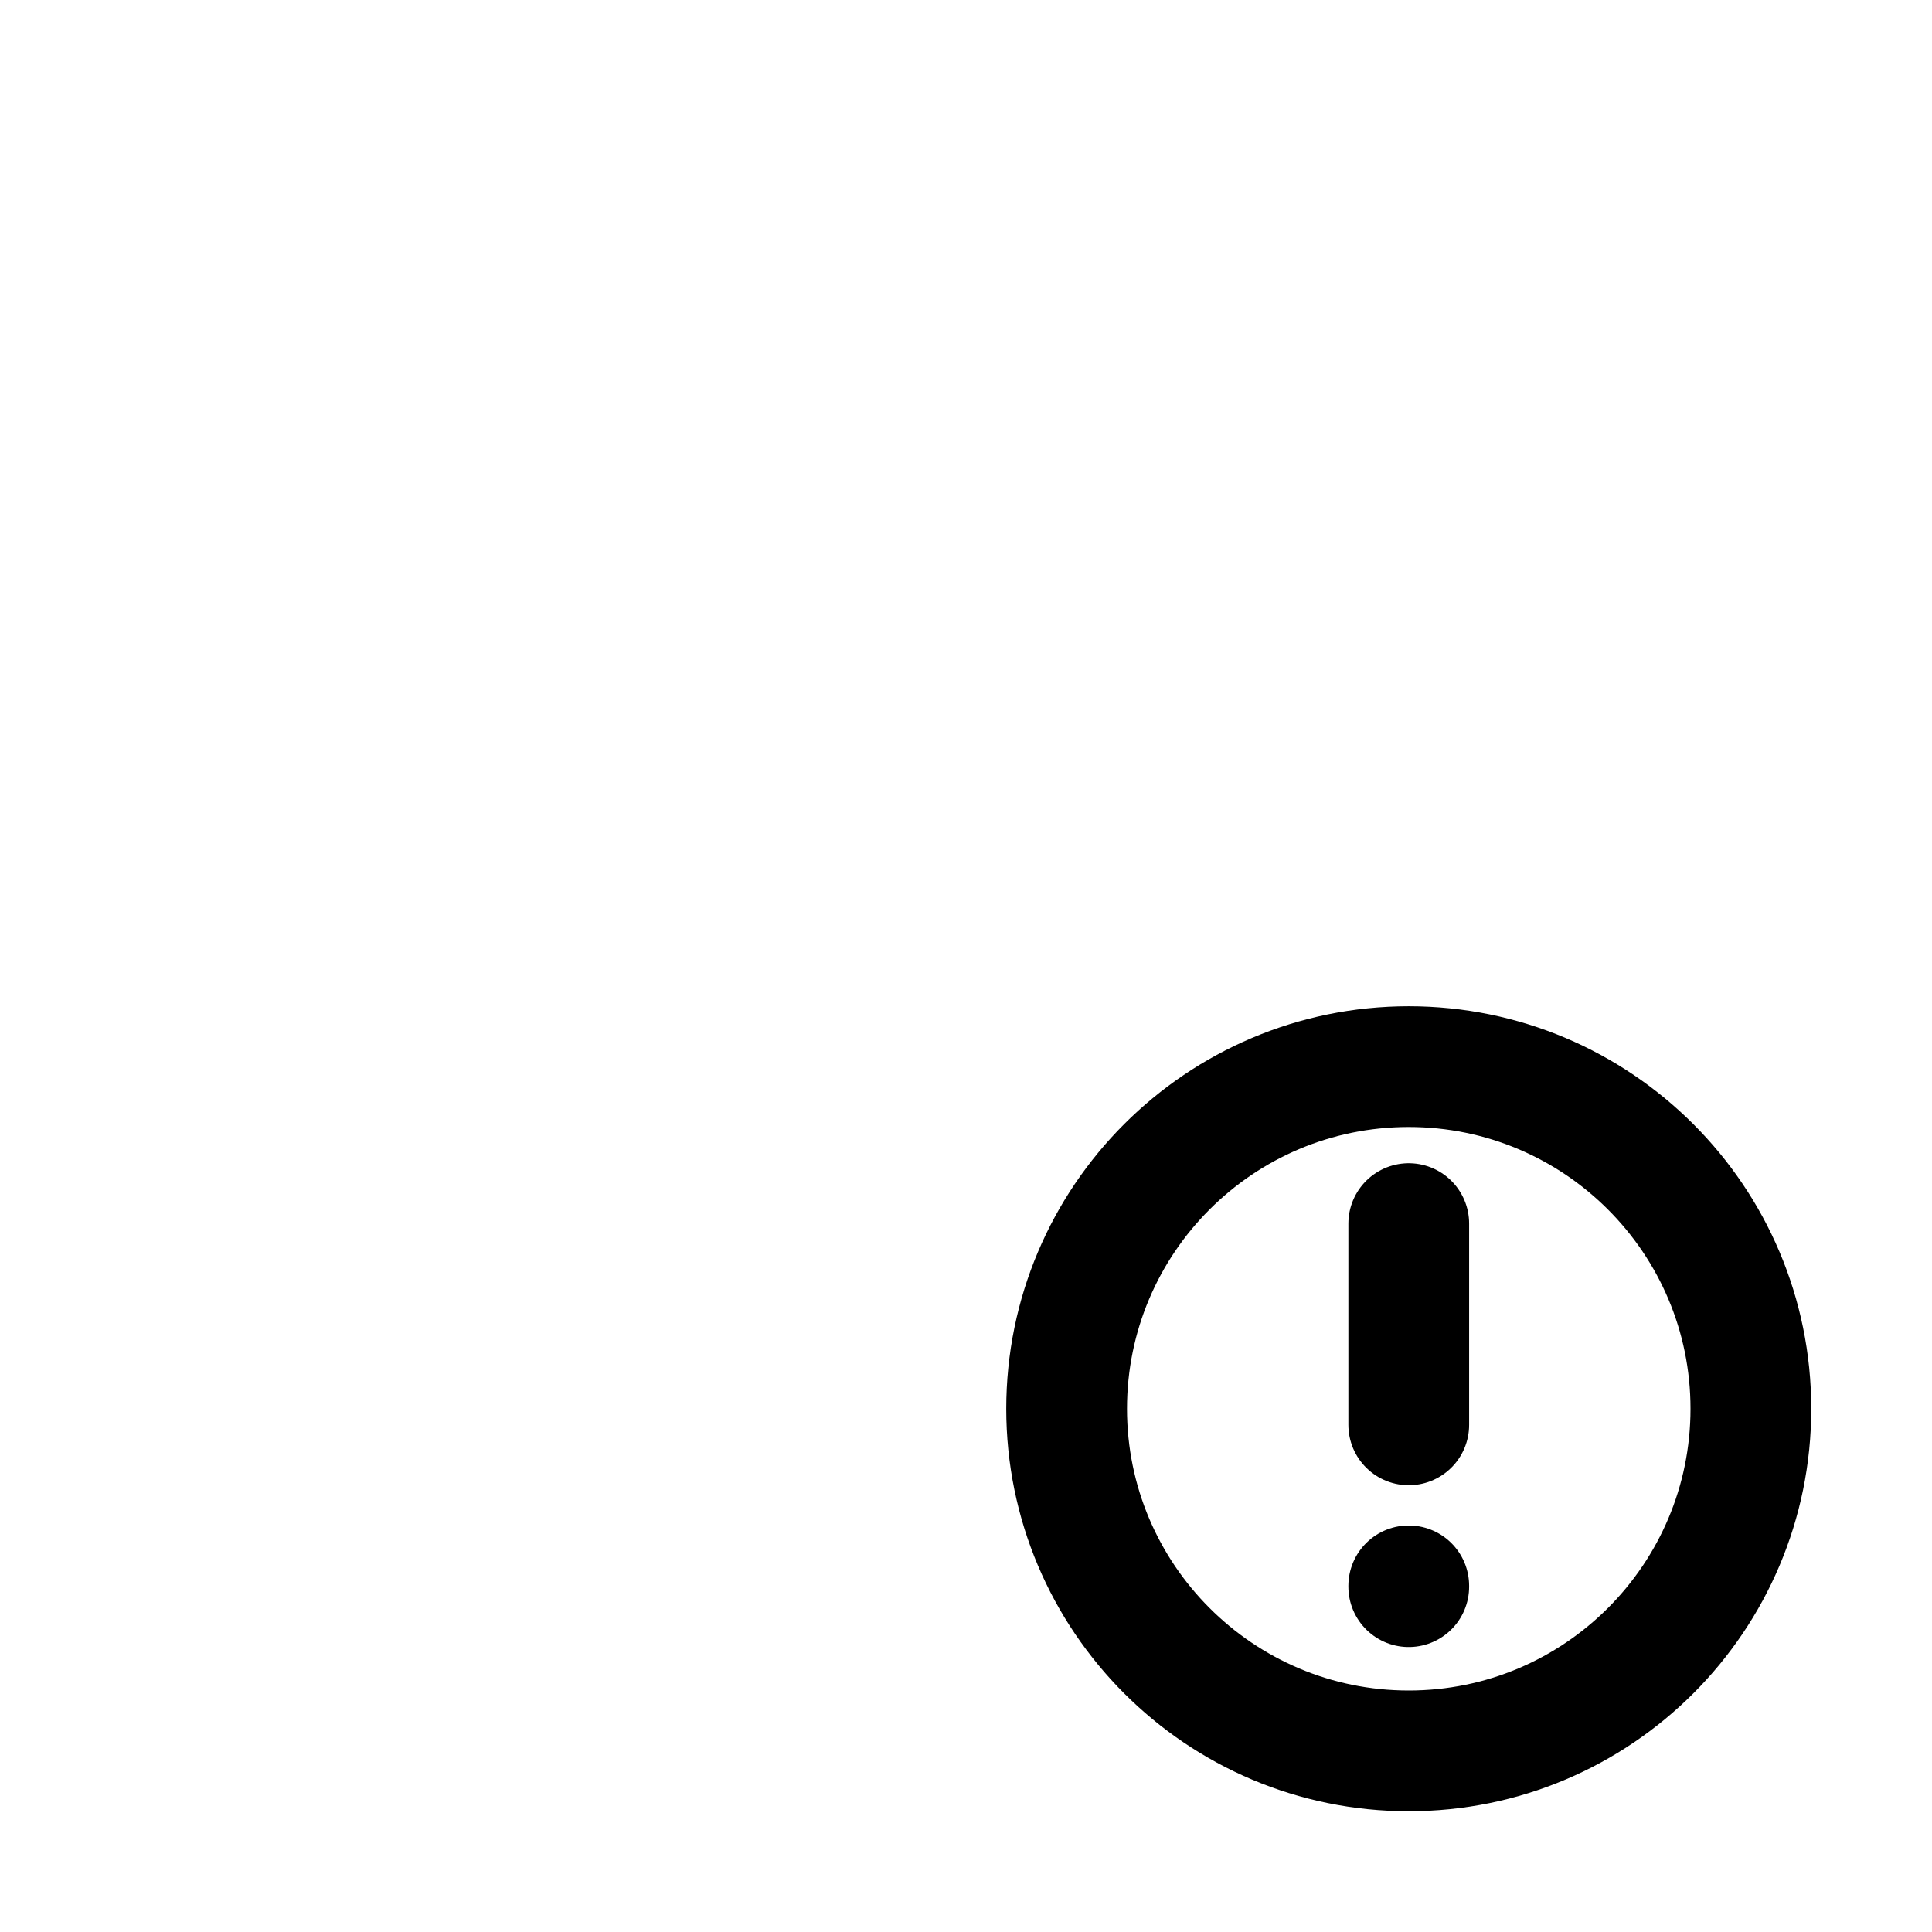
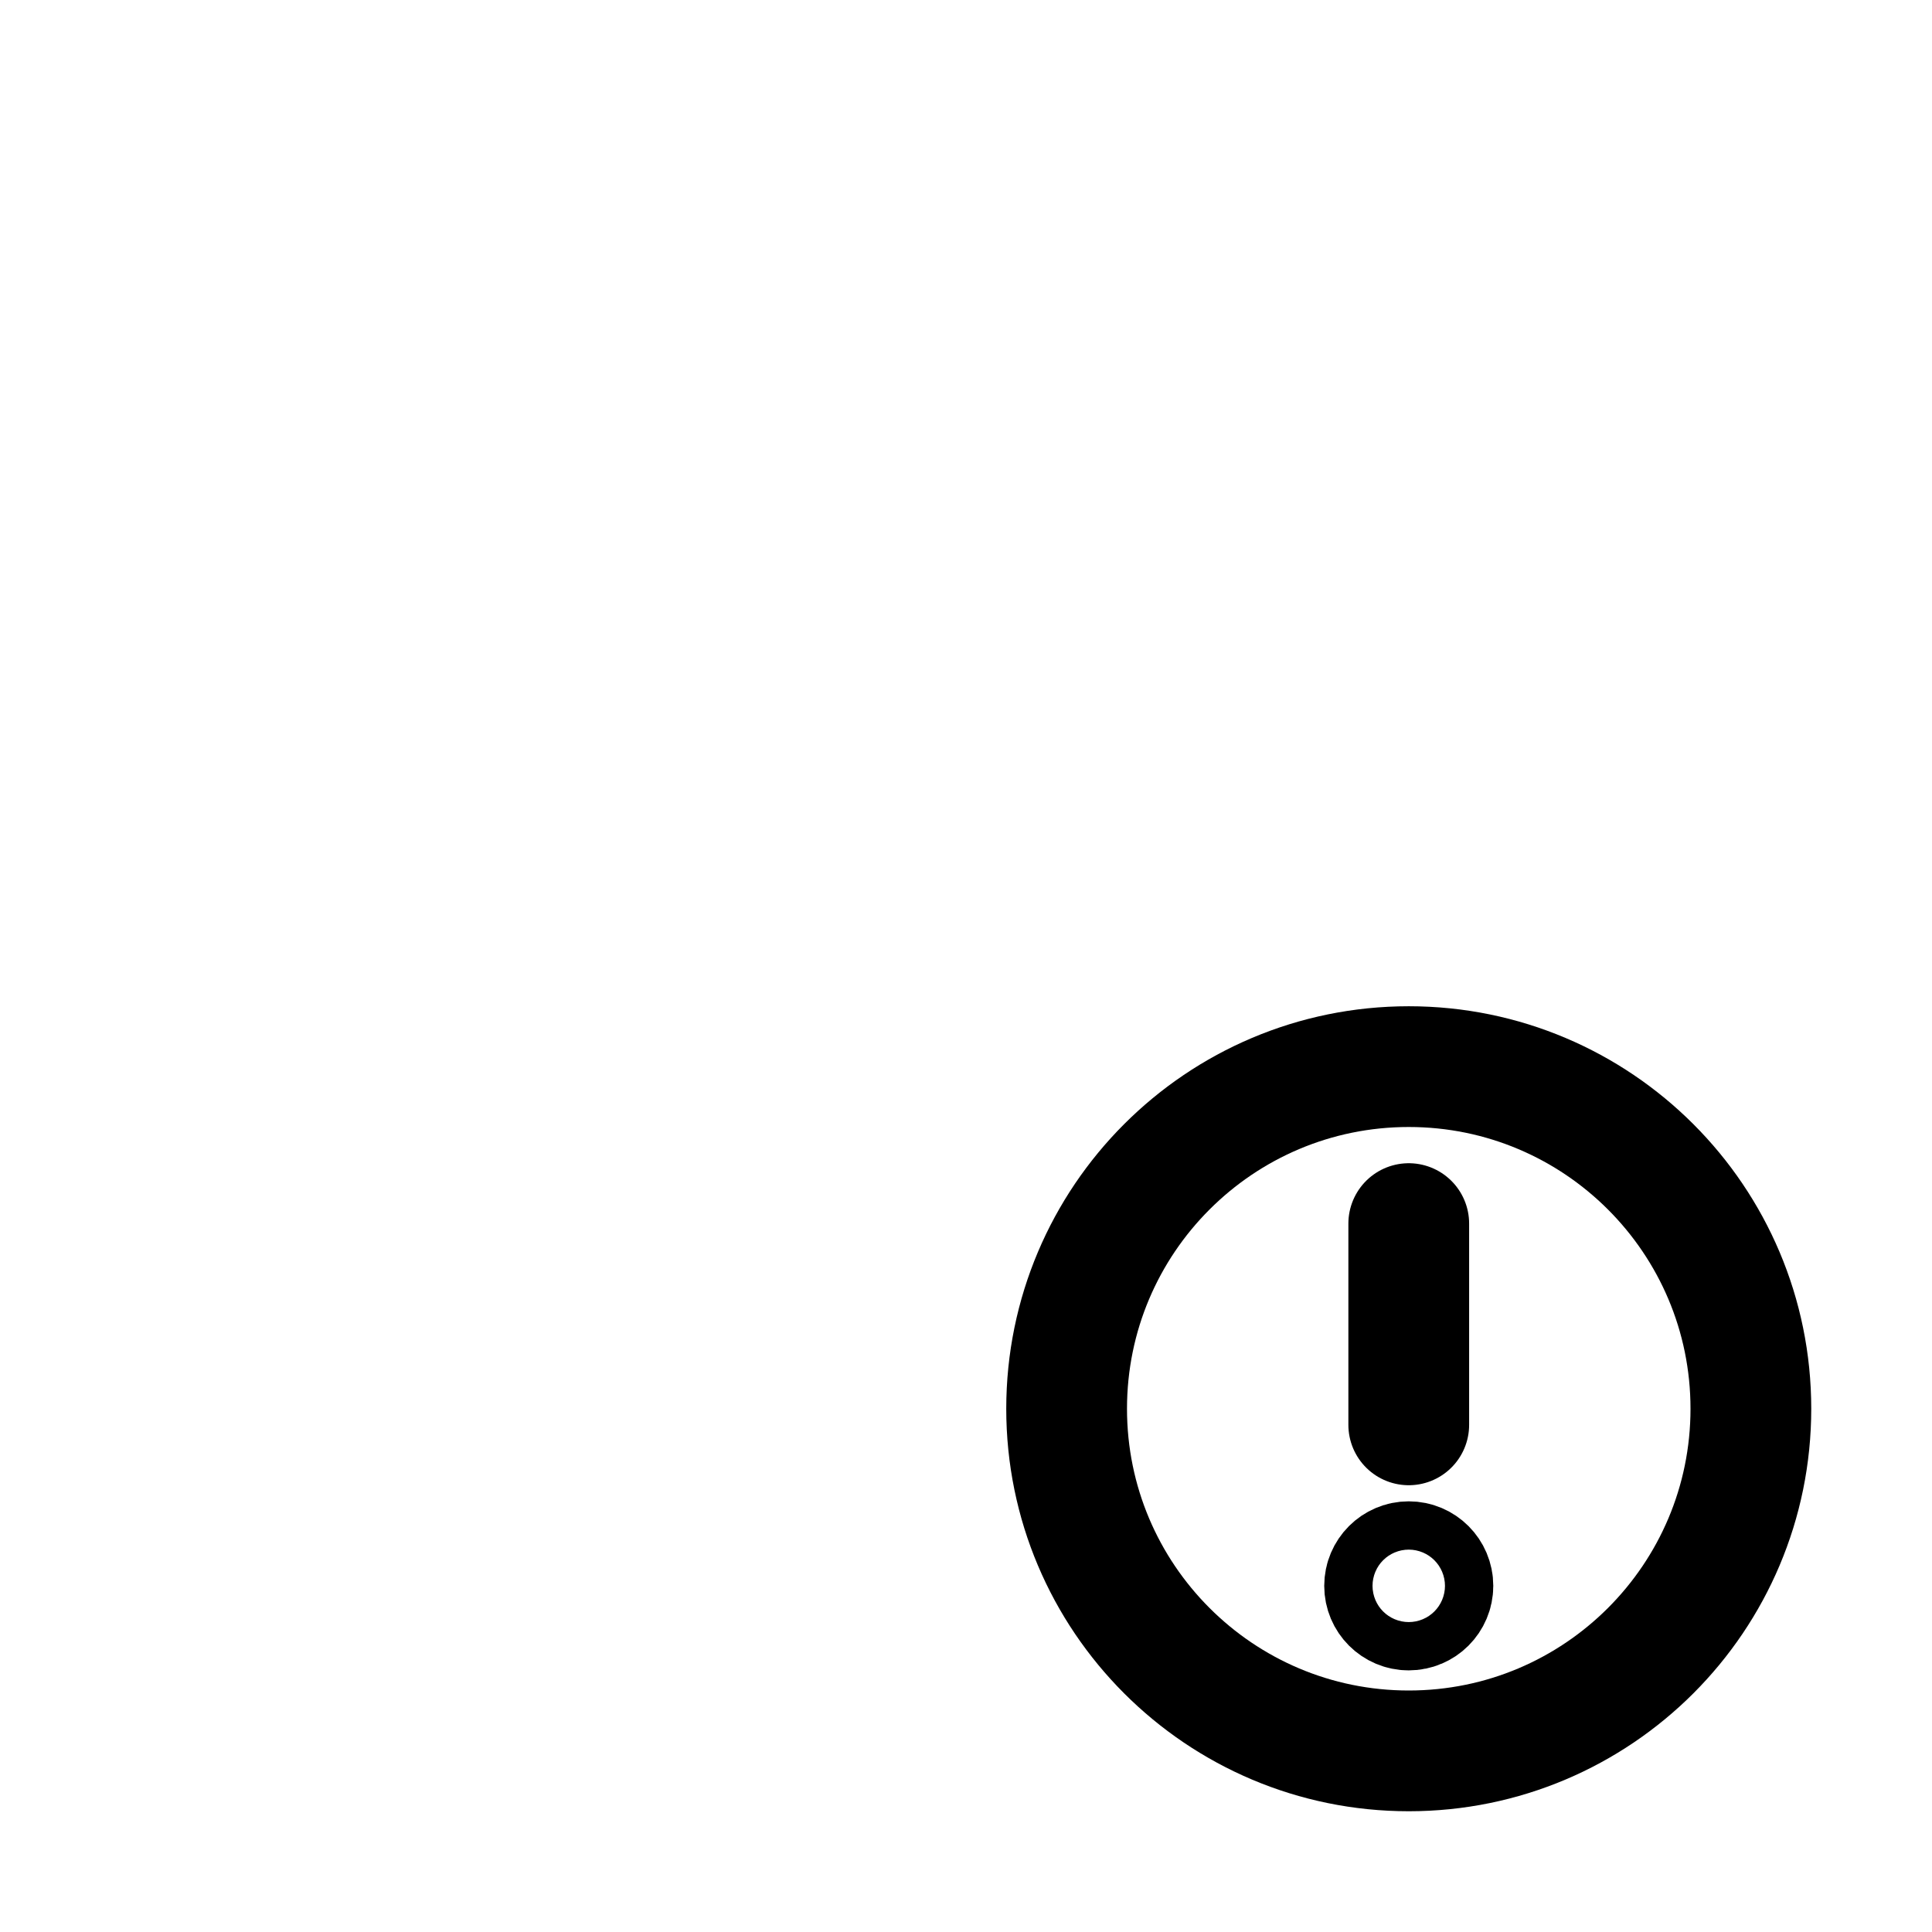
<svg xmlns="http://www.w3.org/2000/svg" viewBox="0 0 24 24" fill="none" stroke="currentColor" stroke-width="1.5" stroke-linecap="round" stroke-linejoin="round">
  <path pathLength="1" d="M13.25 17.5a4.25 4.25 0 1 0 8.5 0 4.25 4.25 0 1 0-8.5 0z" />
  <path pathLength="1" d="M17.5 15.2v2.5" />
-   <path pathLength="1" d="M17.5 19.7v.01" />
+   <path pathLength="1" d="M17.2 19.7a.3.3 0 1 0 .6 0 .3.3 0 1 0-.6 0z" />
</svg>
